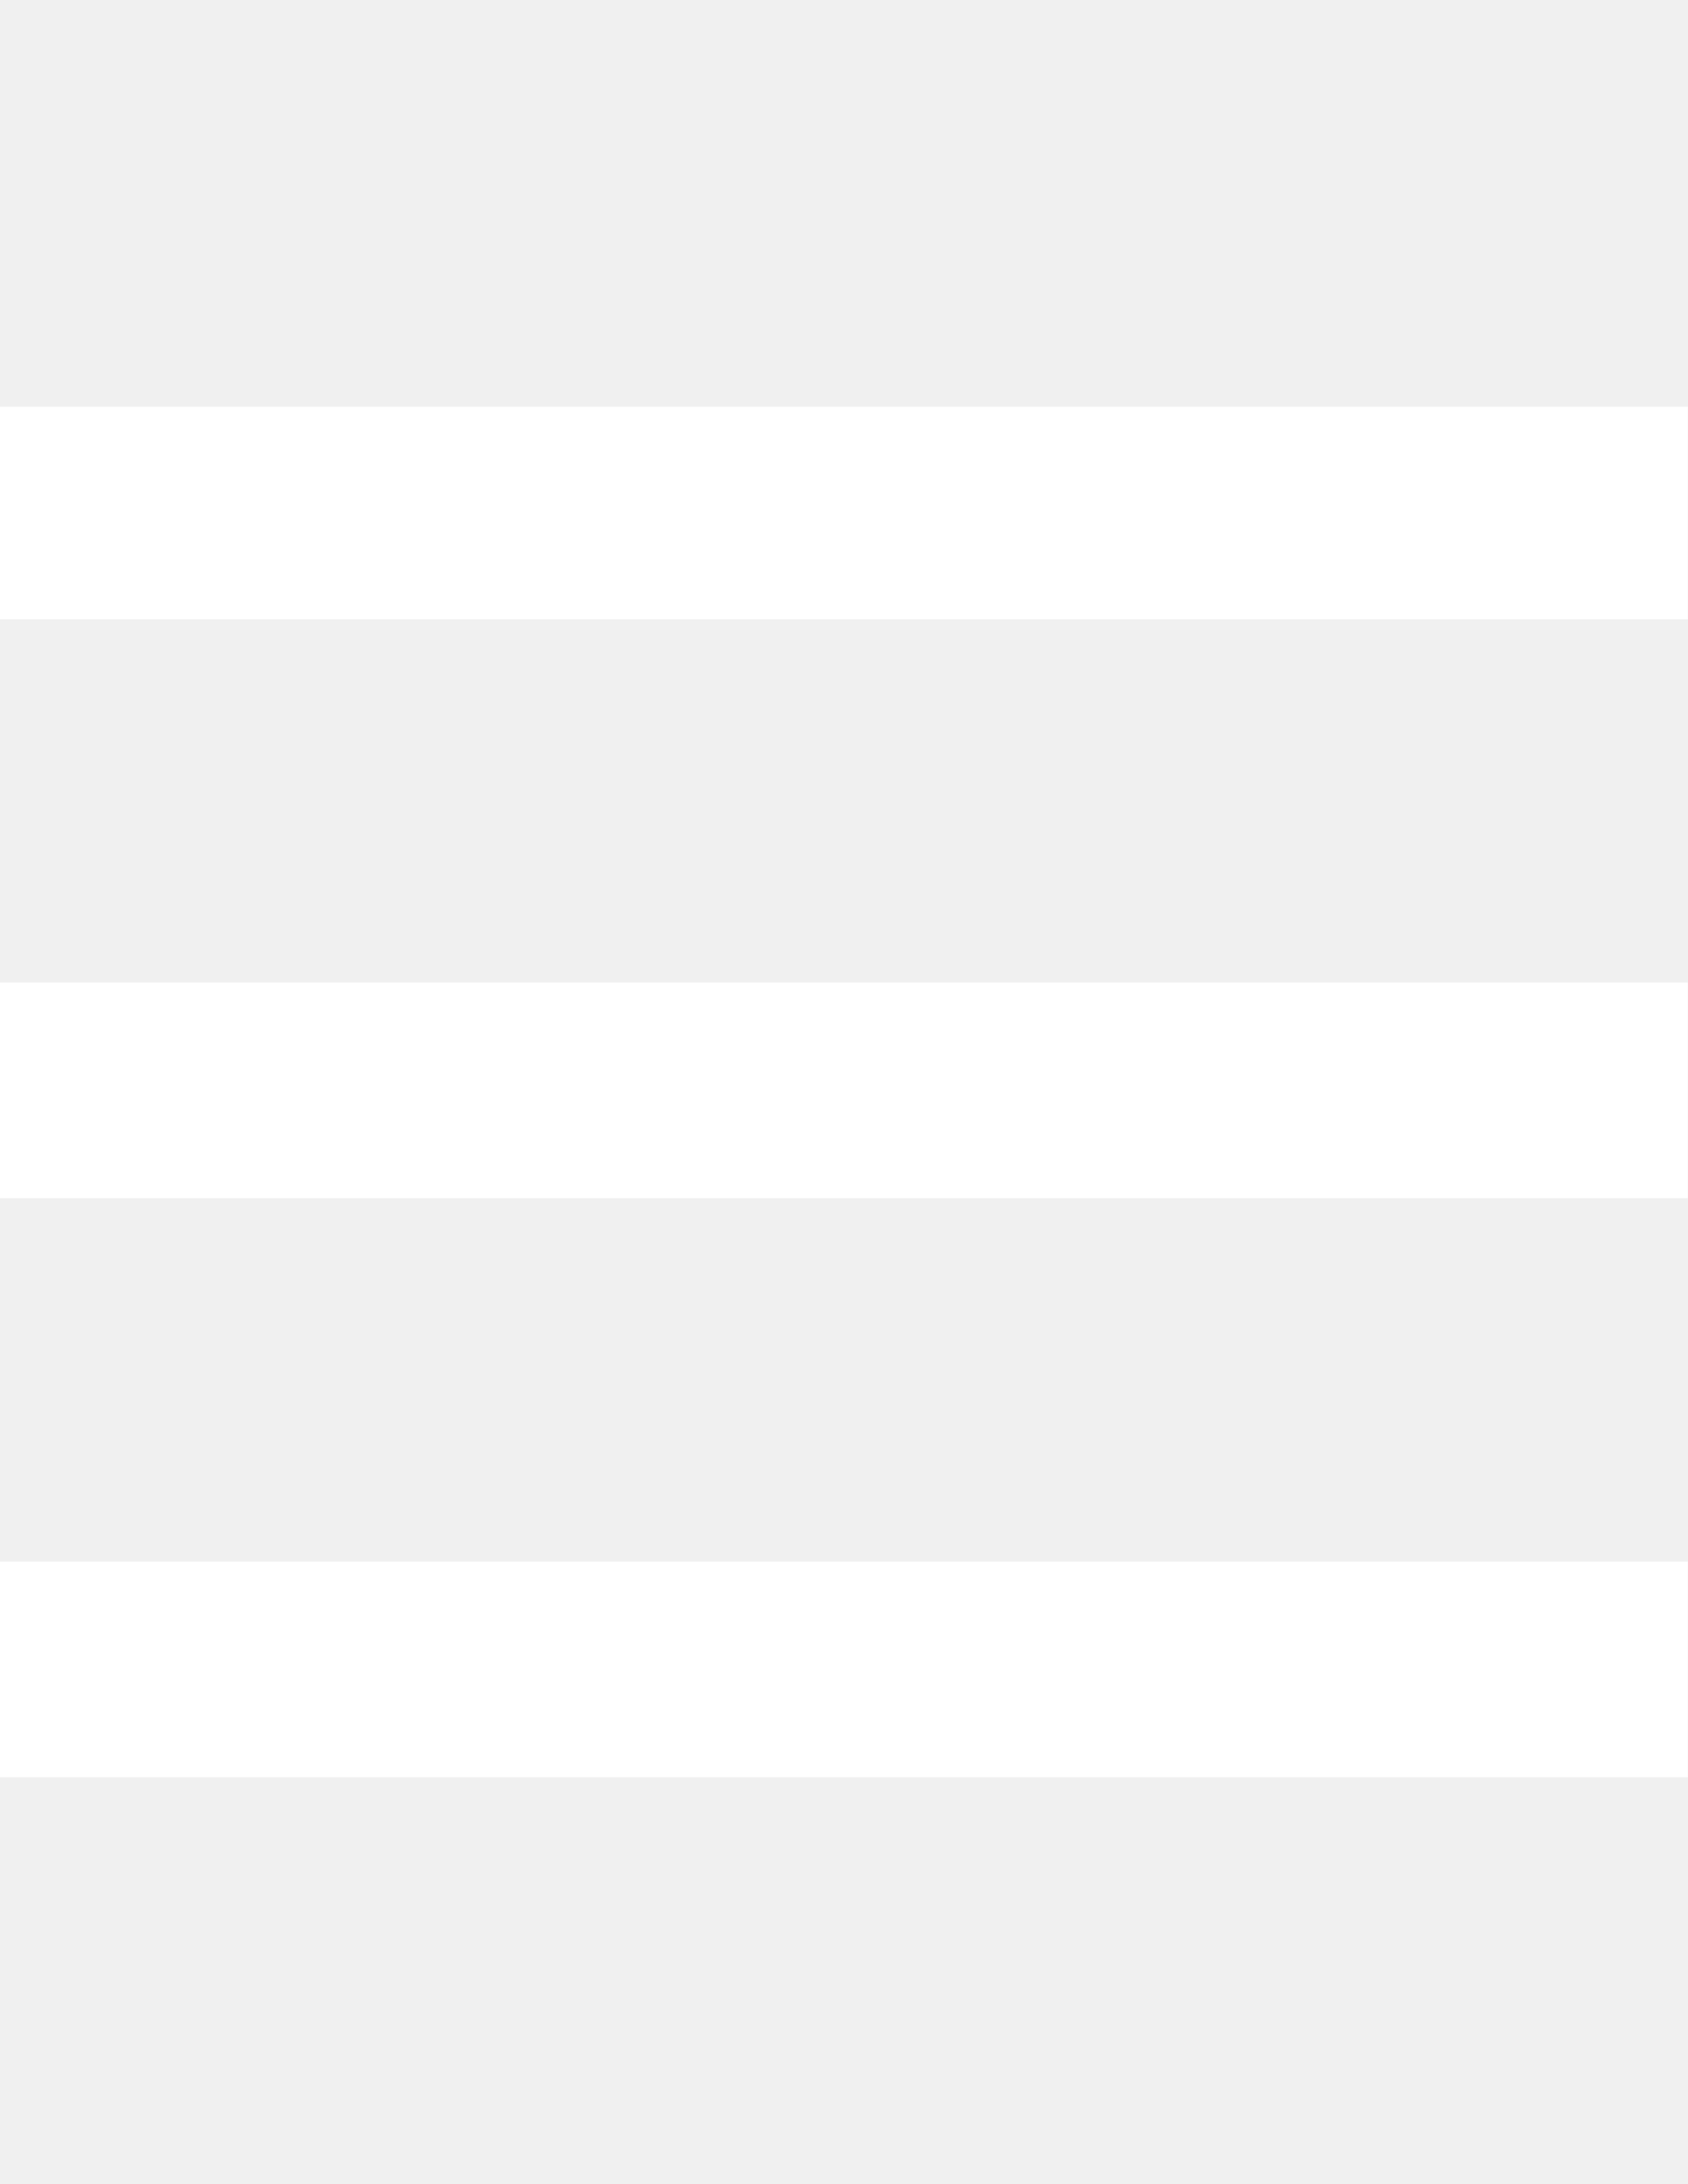
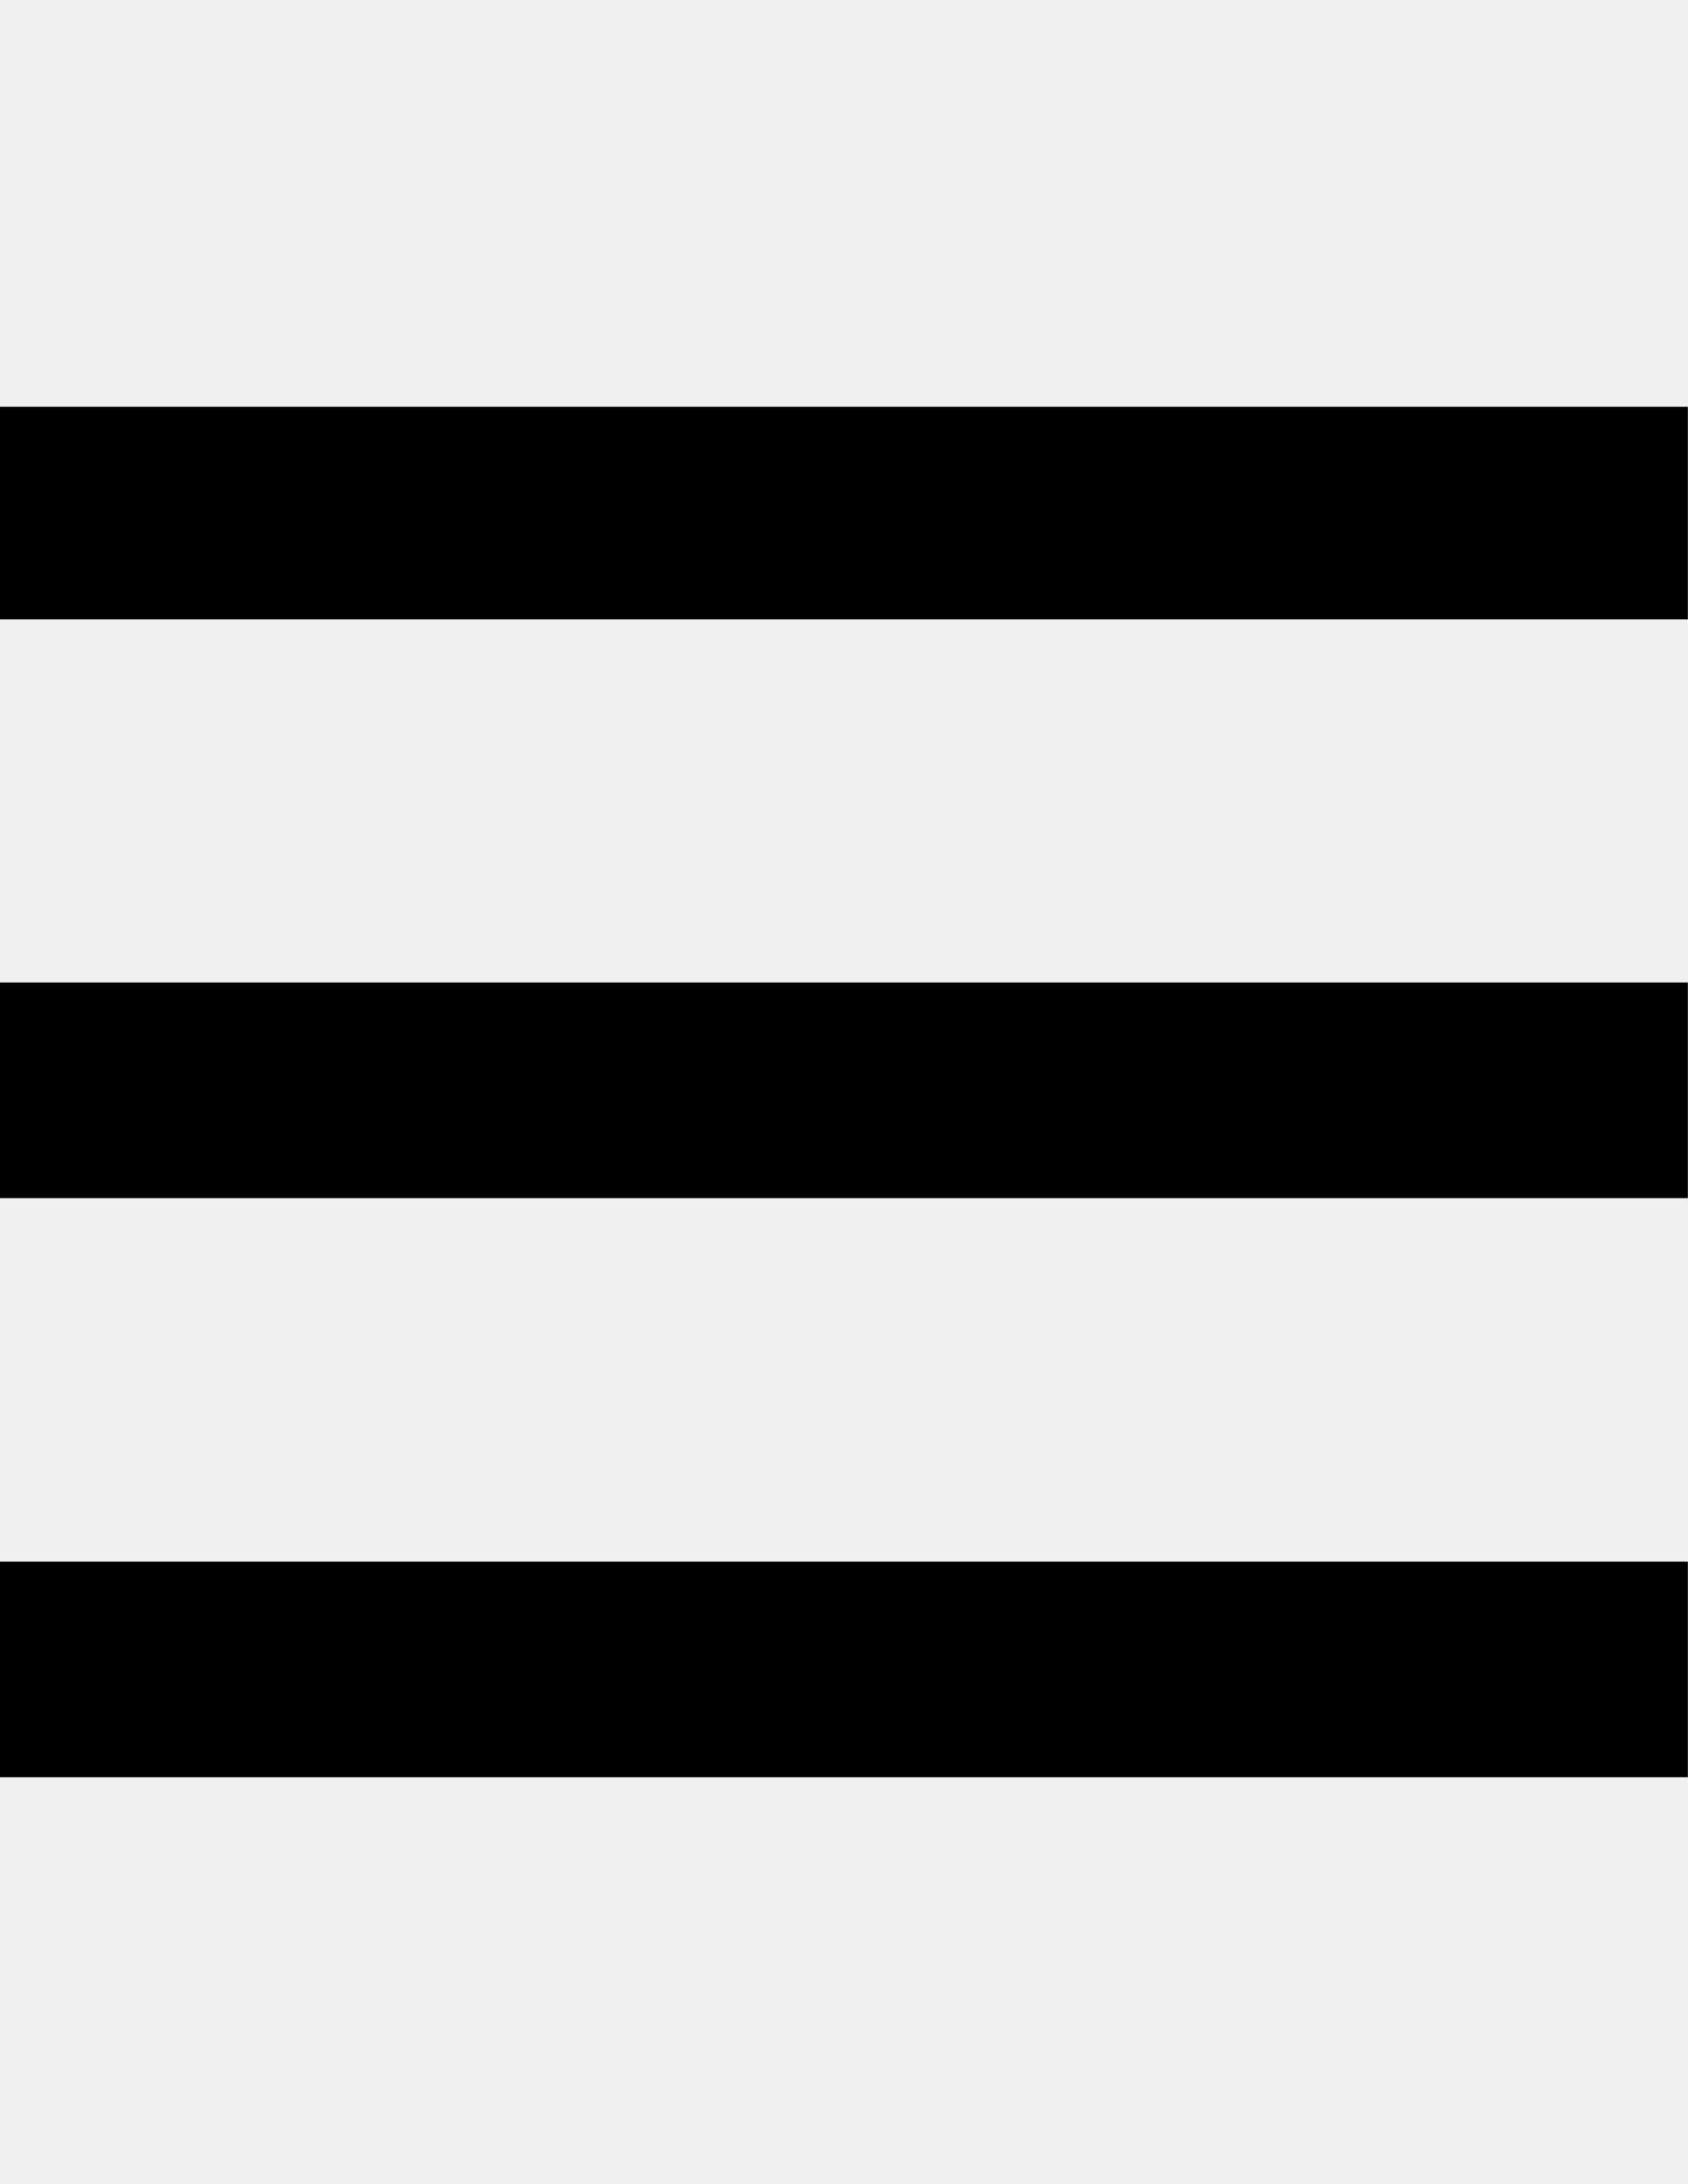
<svg xmlns="http://www.w3.org/2000/svg" version="1.1" id="Layer_1" x="0px" y="0px" viewBox="0 0 612 792" enable-background="new 0 0 612 792" xml:space="preserve">
-   <path fill="#FFFFFF" d="M0,644.5h612v-78.2H0V644.5z M0,434.5h612v-78.2H0V434.5z M0,147.5v77.1h612v-77.1H0z" />
+   <path fill="#000000" d="M0,644.5h612v-78.2H0V644.5z M0,434.5h612v-78.2H0V434.5z M0,147.5v77.1h612v-77.1H0z" />
</svg>
